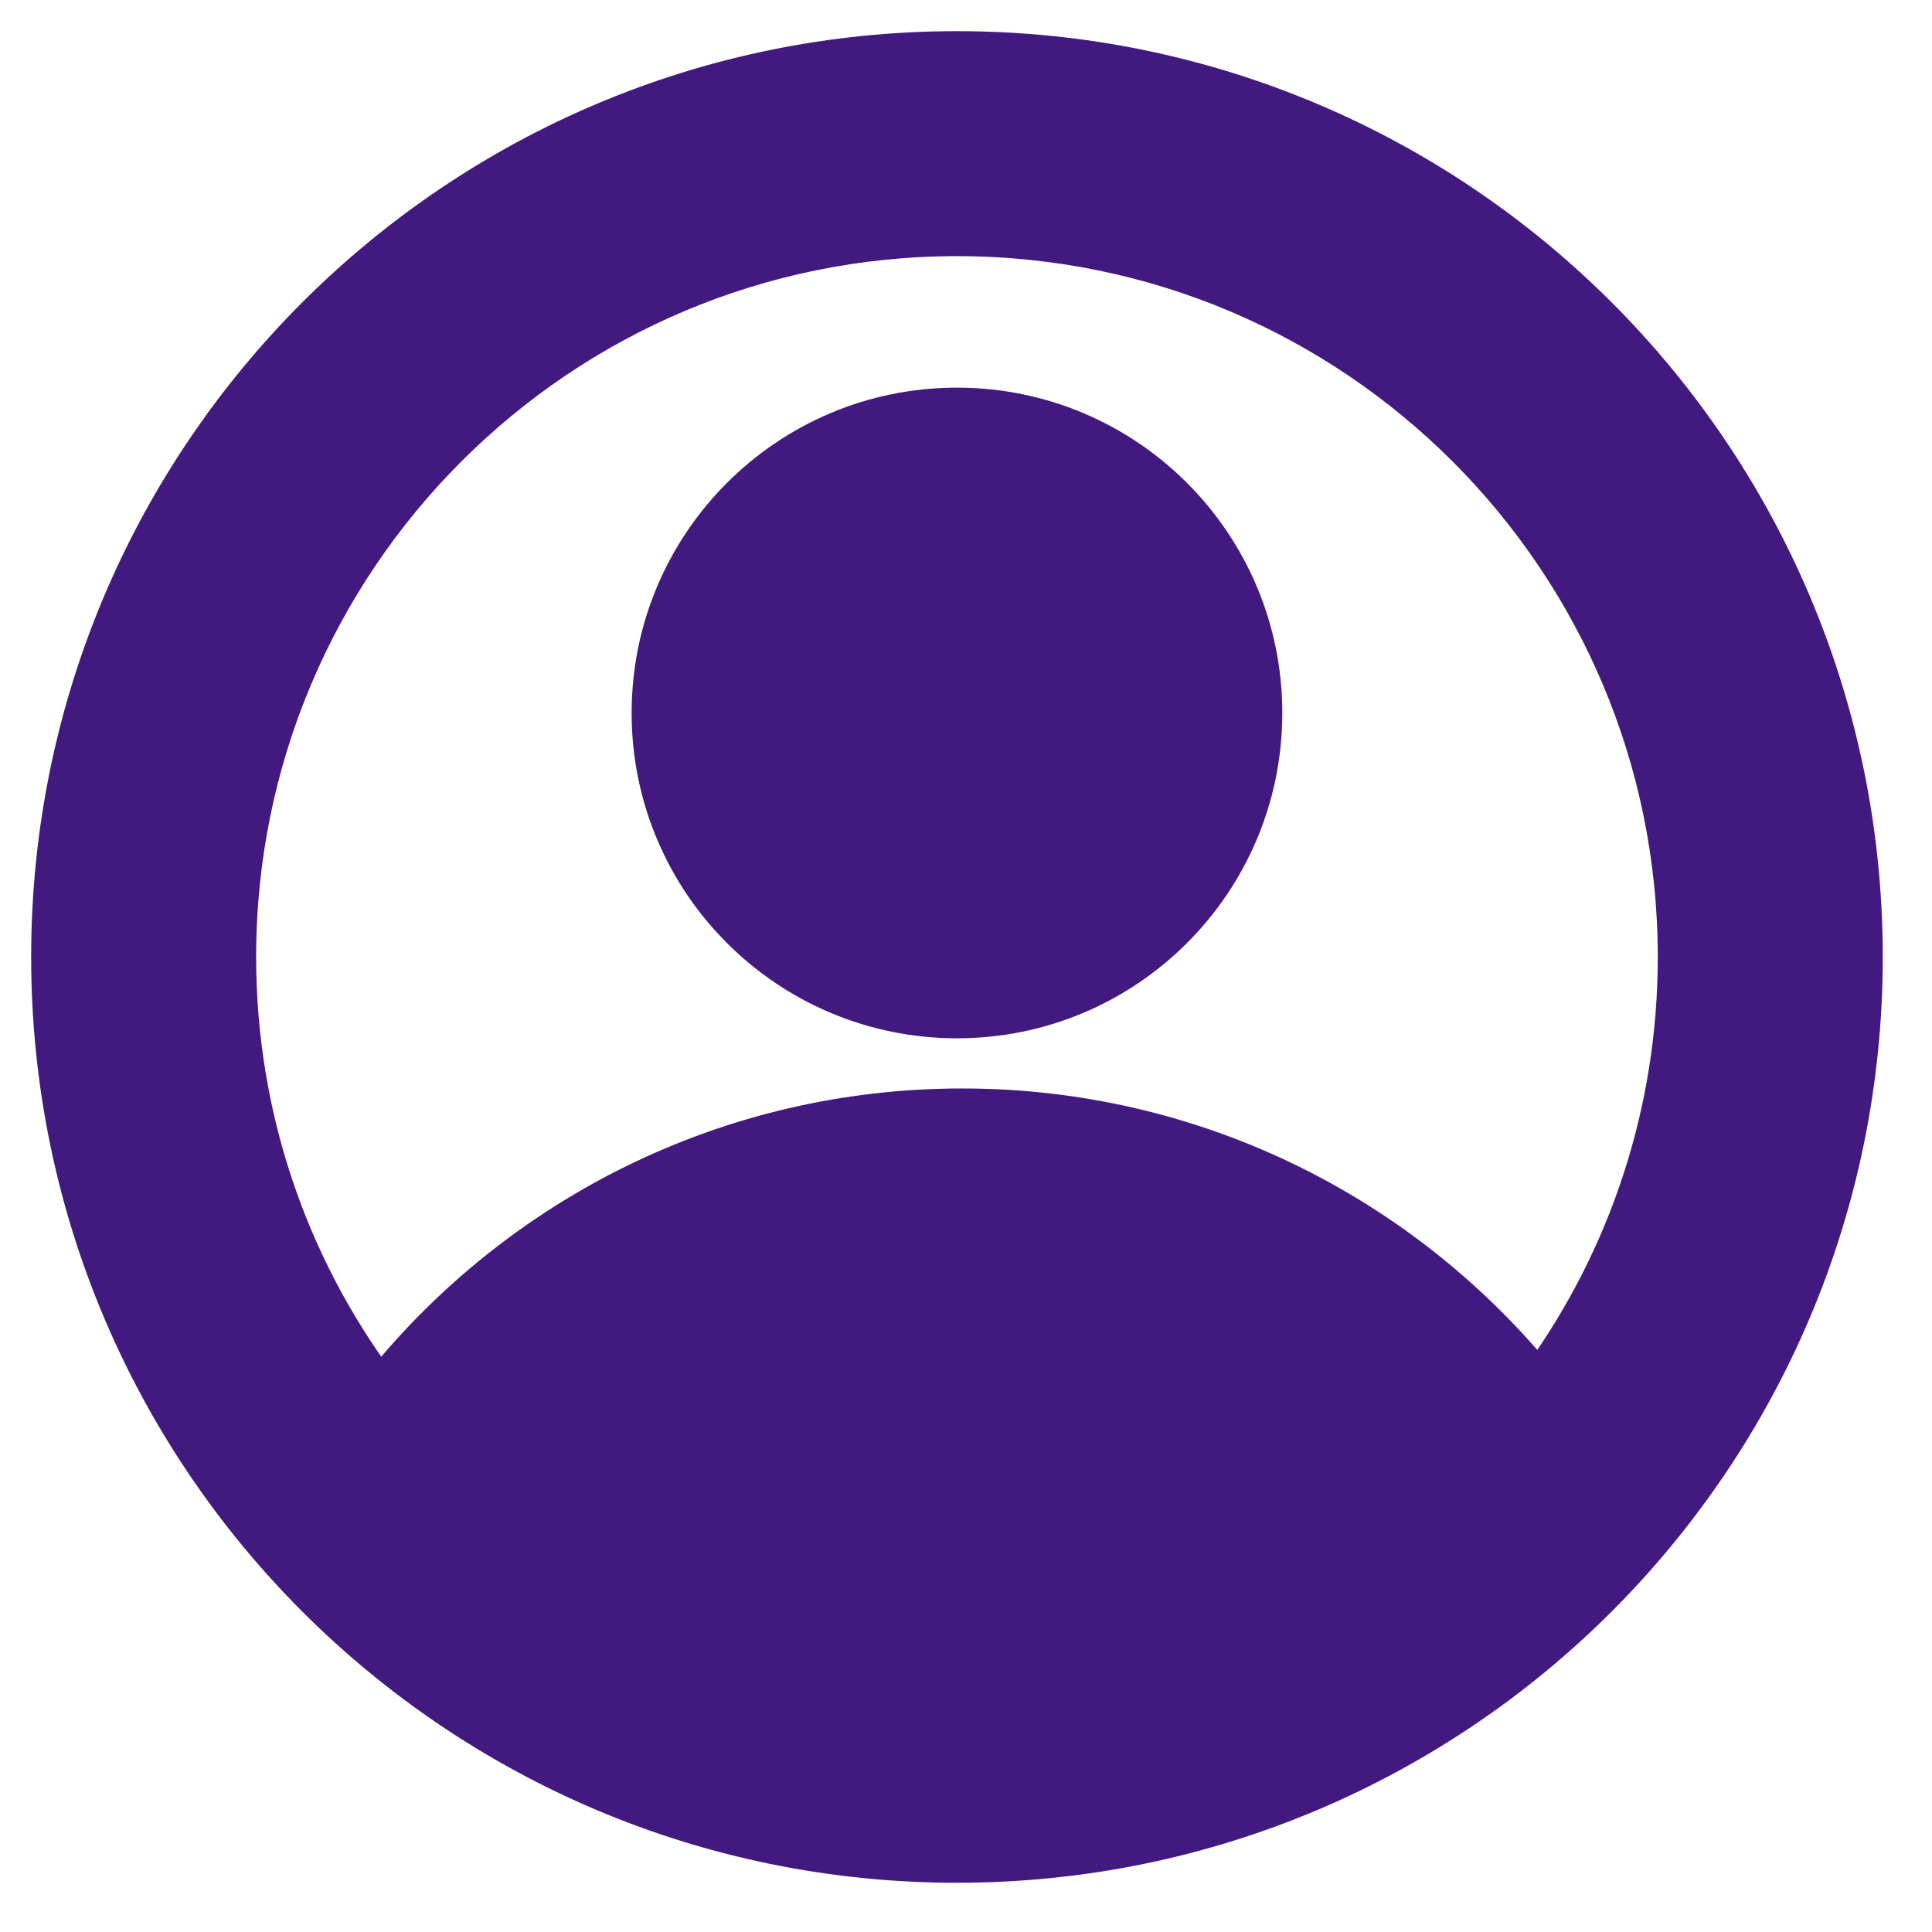
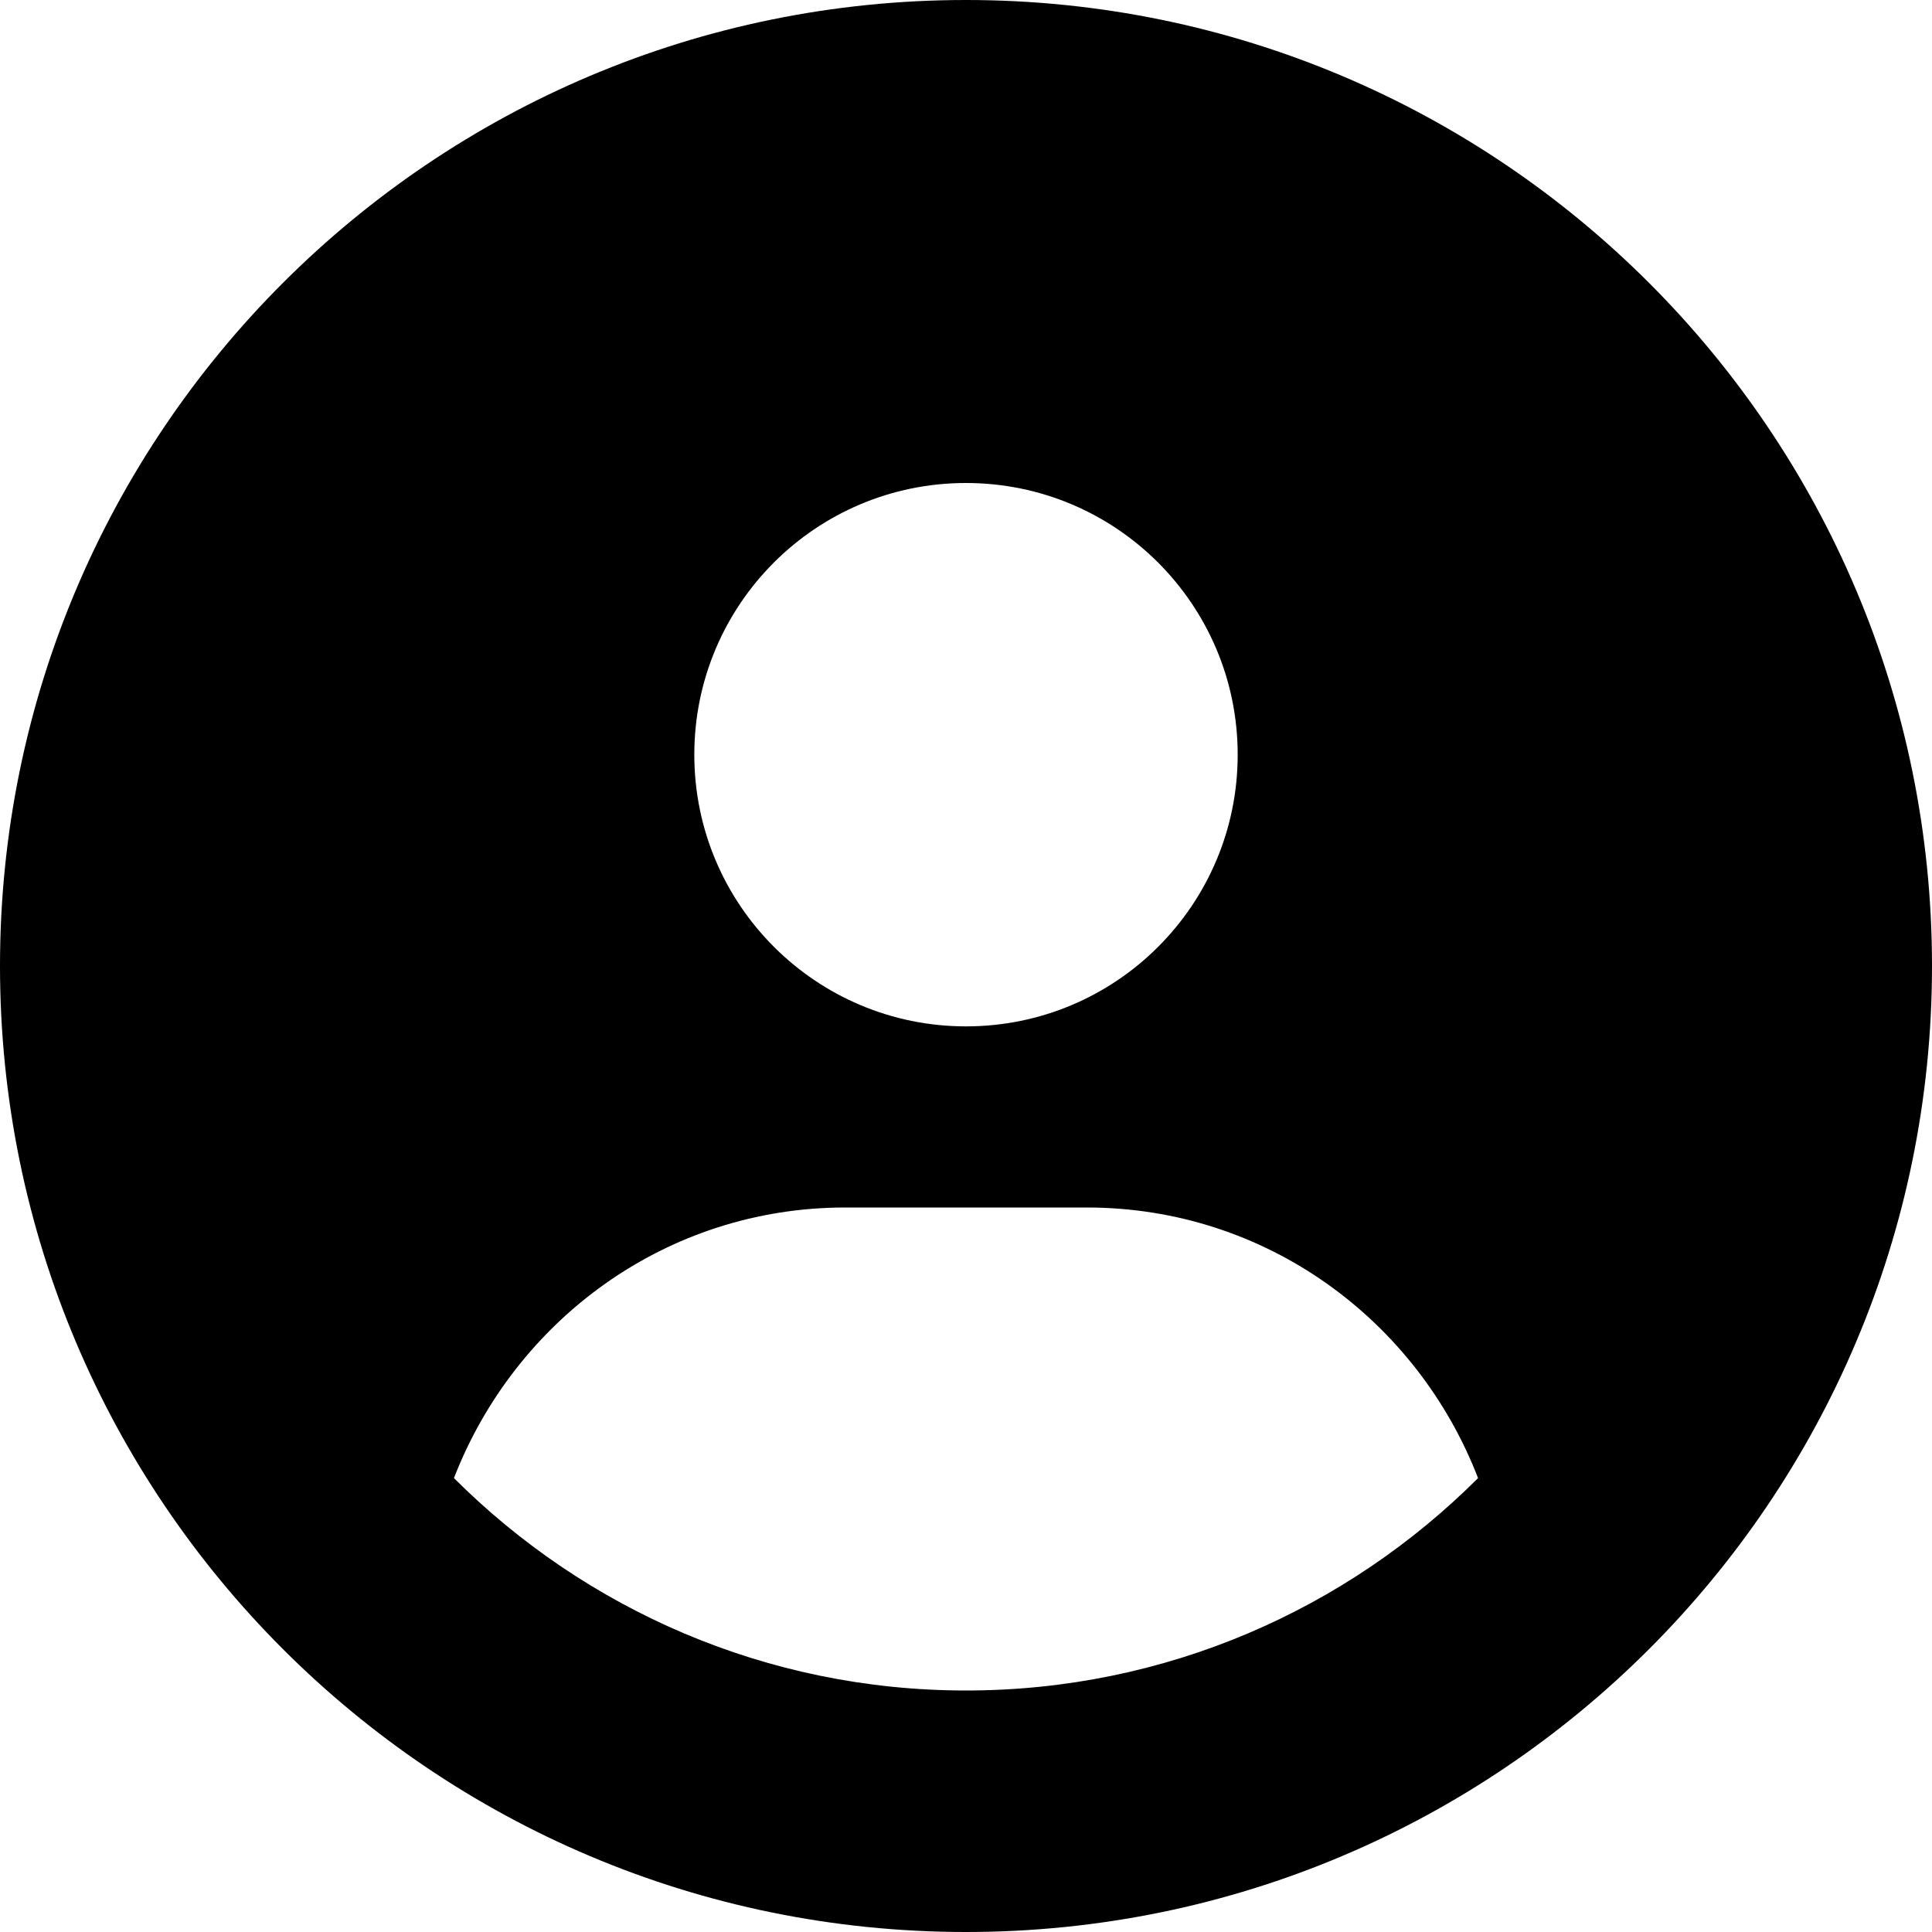
- <svg xmlns="http://www.w3.org/2000/svg" width="31" height="31" viewBox="0 0 31 31" fill="none">
-   <path fill-rule="evenodd" clip-rule="evenodd" d="M20.575 11.44C20.575 14.323 18.238 16.66 15.355 16.66C12.472 16.66 10.135 14.323 10.135 11.44C10.135 8.557 12.472 6.22 15.355 6.22C18.238 6.22 20.575 8.557 20.575 11.44Z" fill="#41197F" />
-   <path d="M15.355 0.75C7.289 0.75 0.75 7.289 0.75 15.355C0.75 23.421 7.289 29.96 15.355 29.96C23.421 29.96 29.96 23.421 29.96 15.355C29.96 7.289 23.421 0.75 15.355 0.75ZM15.439 17.715C11.667 17.715 8.302 19.456 6.103 22.178C4.693 20.27 3.86 17.91 3.86 15.355C3.86 9.006 9.006 3.86 15.355 3.86C21.704 3.86 26.85 9.006 26.85 15.355C26.85 17.862 26.048 20.18 24.686 22.069C22.486 19.41 19.161 17.715 15.439 17.715Z" fill="#41197F" stroke="#41197F" stroke-width="0.5" />
+ <svg xmlns="http://www.w3.org/2000/svg" viewBox="0 0 512 512">
+   <path d="M256 0C114.6 0 0 114.6 0 256s114.6 256 256 256 256-114.6 256-256S397.4 0 256 0zm0 128c39.77 0 72 32.24 72 72s-32.2 72-72 72c-39.76 0-72-32.24-72-72s32.2-72 72-72zm0 320c-52.93 0-100.9-21.53-135.7-56.29C136.5 349.9 176.5 320 224 320h64c47.54 0 87.54 29.88 103.7 71.71C356.9 426.5 308.9 448 256 448z" fill="currentColor" class="fill-000000" />
</svg>
